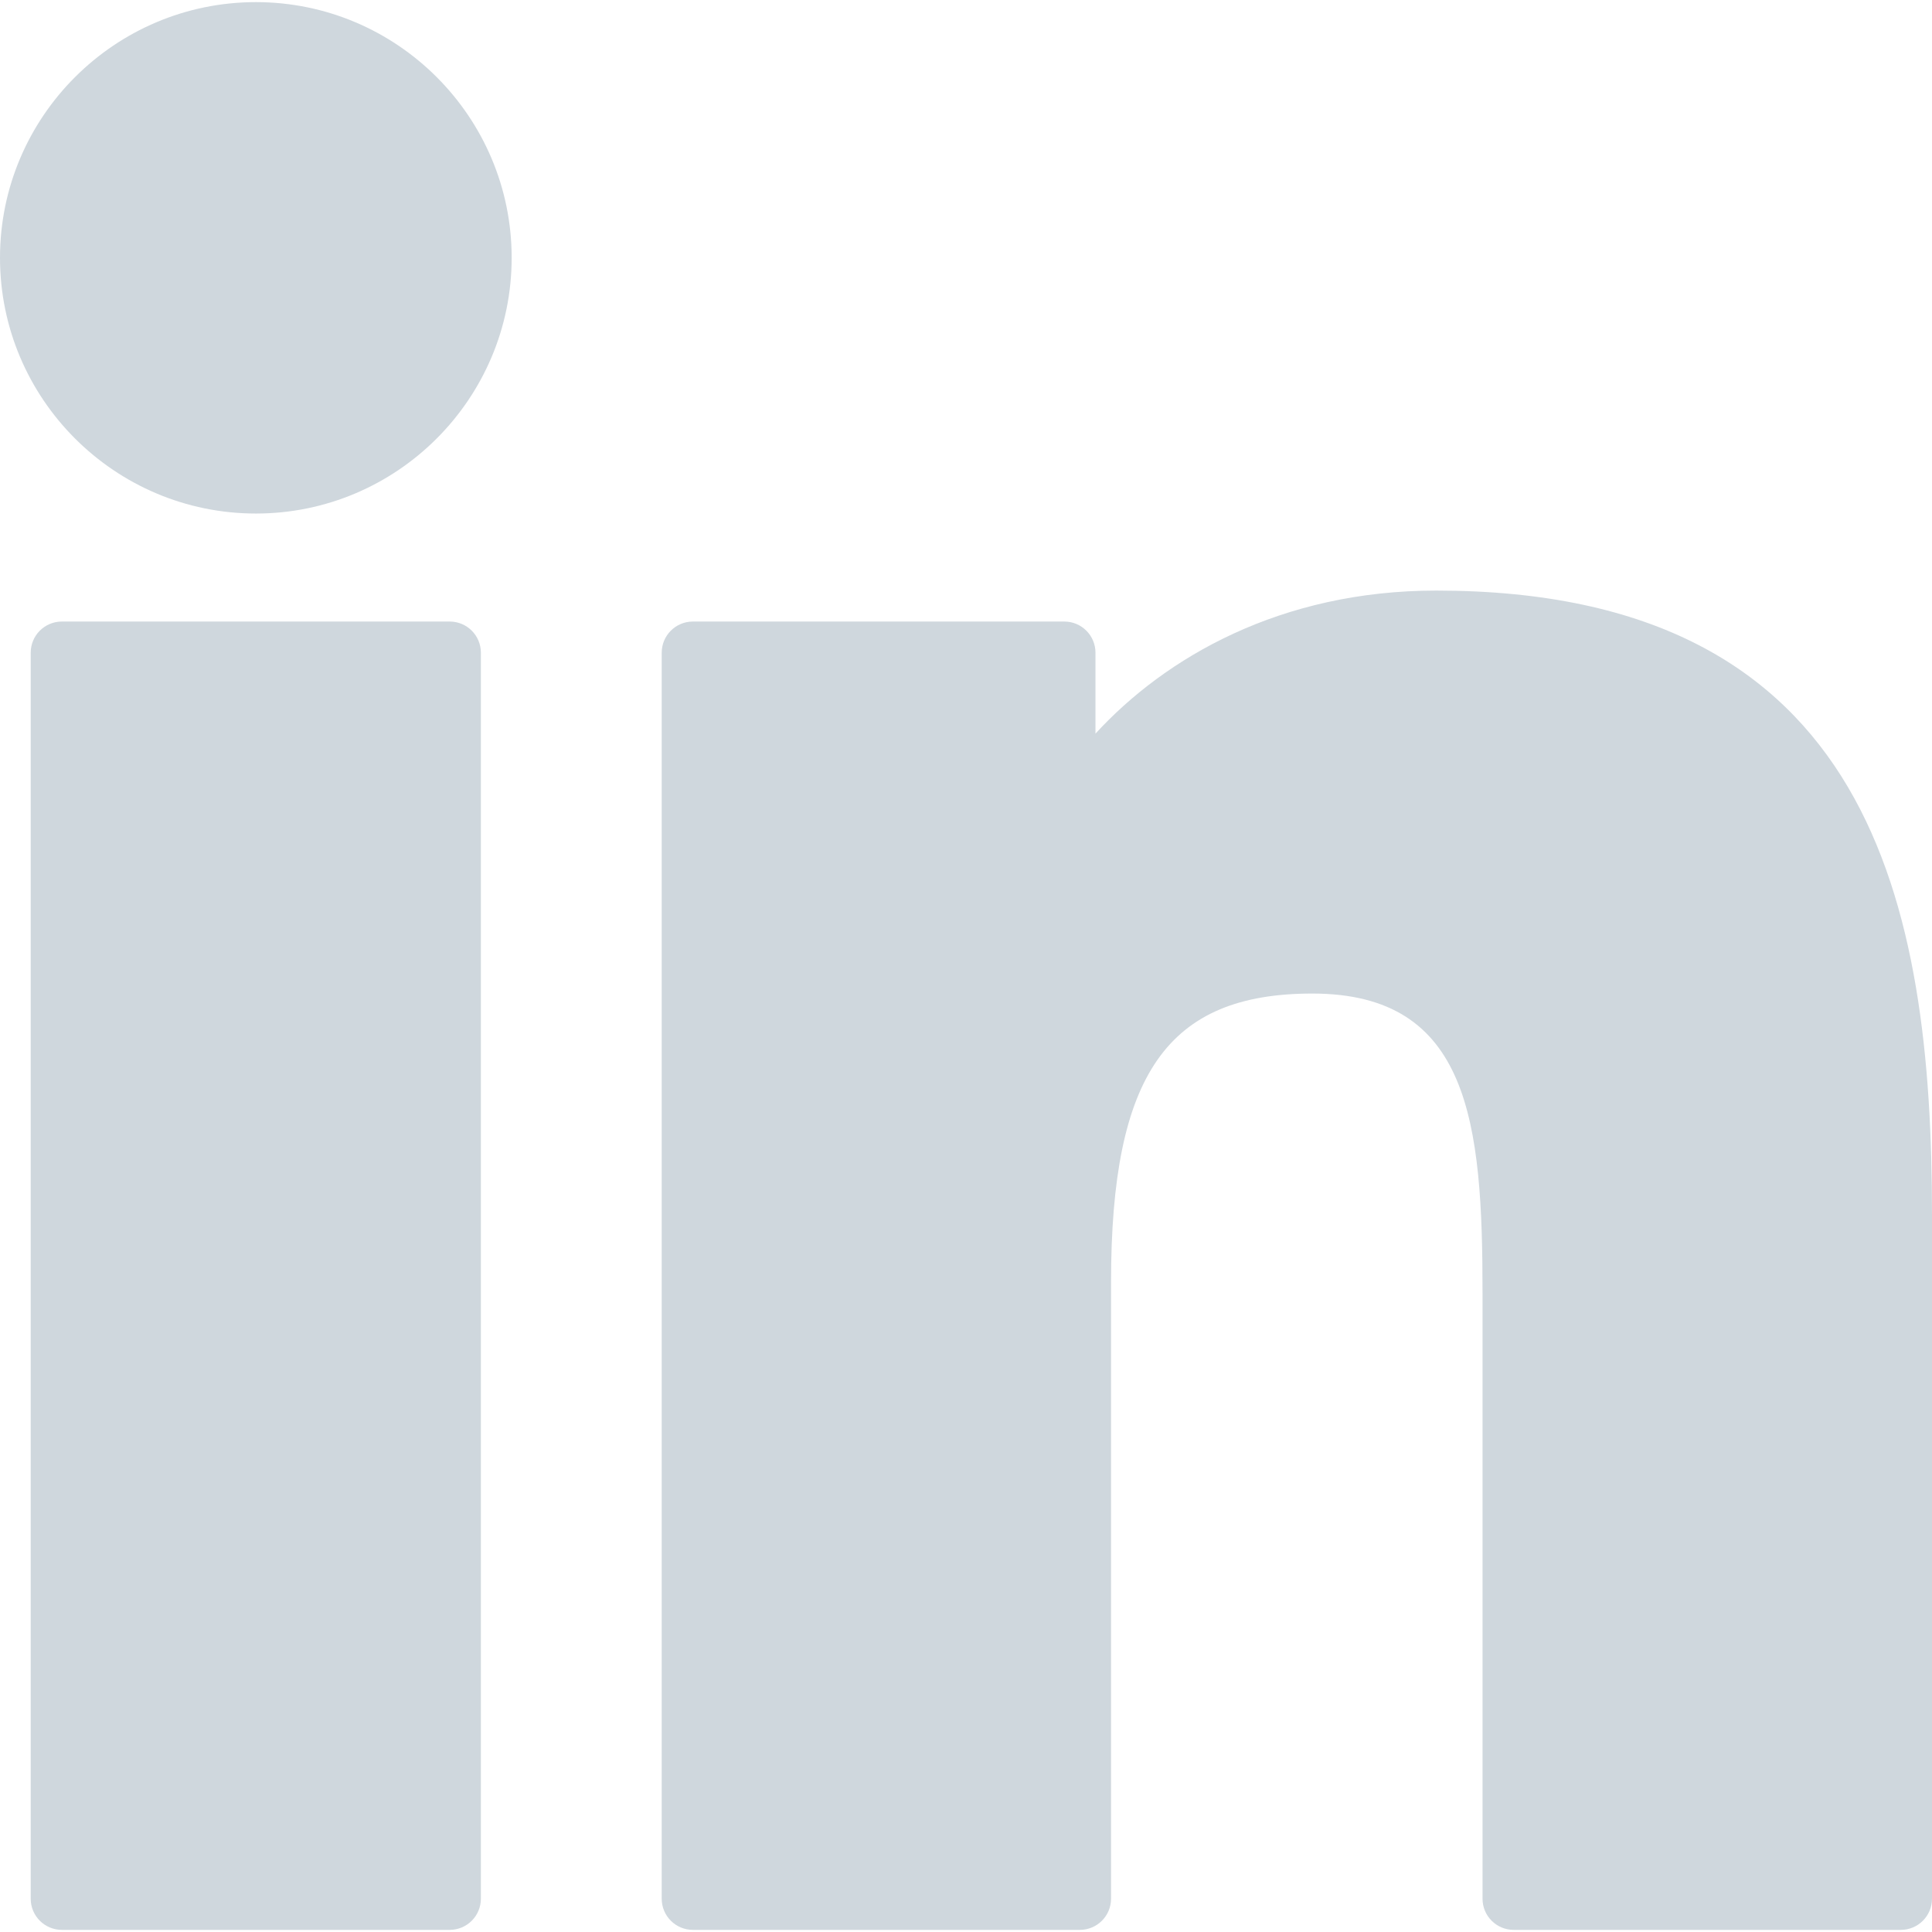
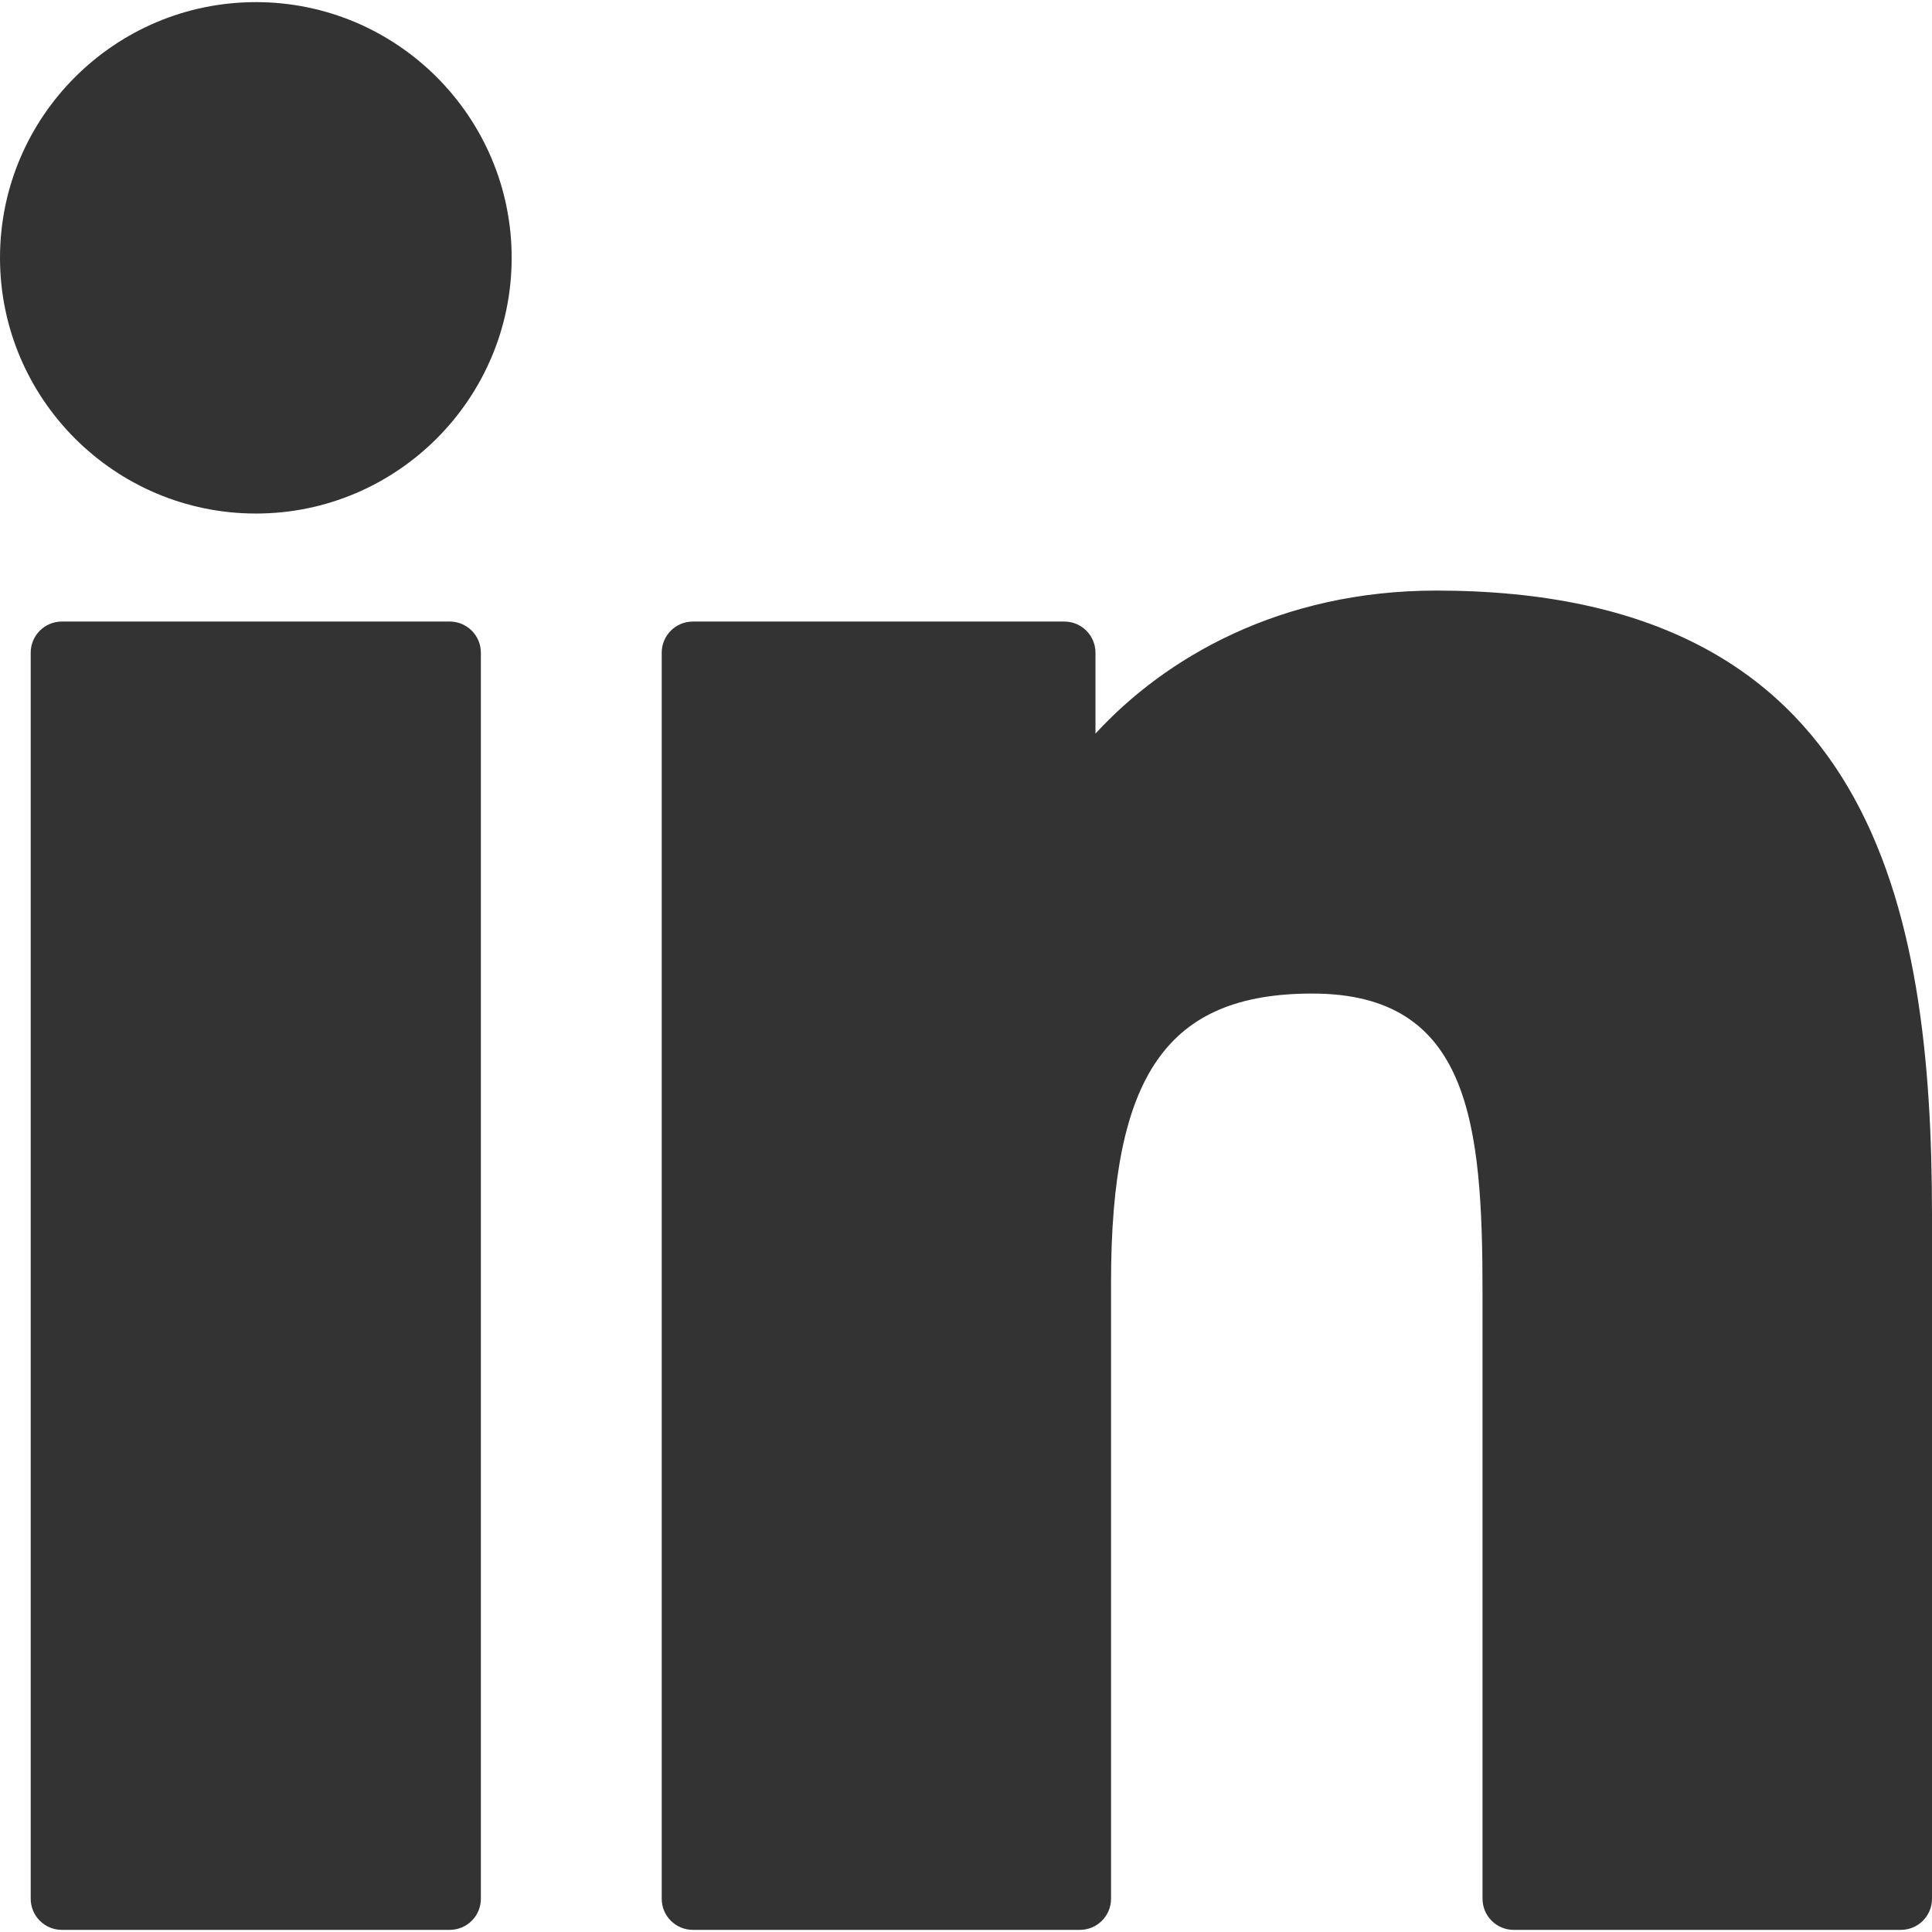
<svg xmlns="http://www.w3.org/2000/svg" style="enable-background:new 0 0 310 310;" version="1.1" viewBox="0 0 310 310" x="0px" xml:space="preserve" y="0px">
  <g>
-     <path d="M72.16,99.73H9.927c-2.762,0-5,2.239-5,5v199.928c0,2.762,2.238,5,5,5H72.16c2.762,0,5-2.238,5-5V104.73         C77.16,101.969,74.922,99.73,72.16,99.73z" fill="#cfd7dd" />
-     <path d="M41.066,0.341C18.422,0.341,0,18.743,0,41.362C0,63.991,18.422,82.4,41.066,82.4         c22.626,0,41.033-18.41,41.033-41.038C82.1,18.743,63.692,0.341,41.066,0.341z" fill="#cfd7dd" />
-     <path d="M230.454,94.761c-24.995,0-43.472,10.745-54.679,22.954V104.73c0-2.761-2.238-5-5-5h-59.599         c-2.762,0-5,2.239-5,5v199.928c0,2.762,2.238,5,5,5h62.097c2.762,0,5-2.238,5-5v-98.918c0-33.333,9.054-46.319,32.29-46.319         c25.306,0,27.317,20.818,27.317,48.034v97.204c0,2.762,2.238,5,5,5H305c2.762,0,5-2.238,5-5V194.995         C310,145.43,300.549,94.761,230.454,94.761z" fill="#cfd7dd" />
+     <path d="M72.16,99.73H9.927c-2.762,0-5,2.239-5,5v199.928c0,2.762,2.238,5,5,5H72.16c2.762,0,5-2.238,5-5V104.73         C77.16,101.969,74.922,99.73,72.16,99.73z" fill="#333" />
+     <path d="M41.066,0.341C18.422,0.341,0,18.743,0,41.362C0,63.991,18.422,82.4,41.066,82.4         c22.626,0,41.033-18.41,41.033-41.038C82.1,18.743,63.692,0.341,41.066,0.341z" fill="#333" />
+     <path d="M230.454,94.761c-24.995,0-43.472,10.745-54.679,22.954V104.73c0-2.761-2.238-5-5-5h-59.599         c-2.762,0-5,2.239-5,5v199.928c0,2.762,2.238,5,5,5h62.097c2.762,0,5-2.238,5-5v-98.918c0-33.333,9.054-46.319,32.29-46.319         c25.306,0,27.317,20.818,27.317,48.034v97.204c0,2.762,2.238,5,5,5H305c2.762,0,5-2.238,5-5V194.995         C310,145.43,300.549,94.761,230.454,94.761z" fill="#333" />
  </g>
</svg>
